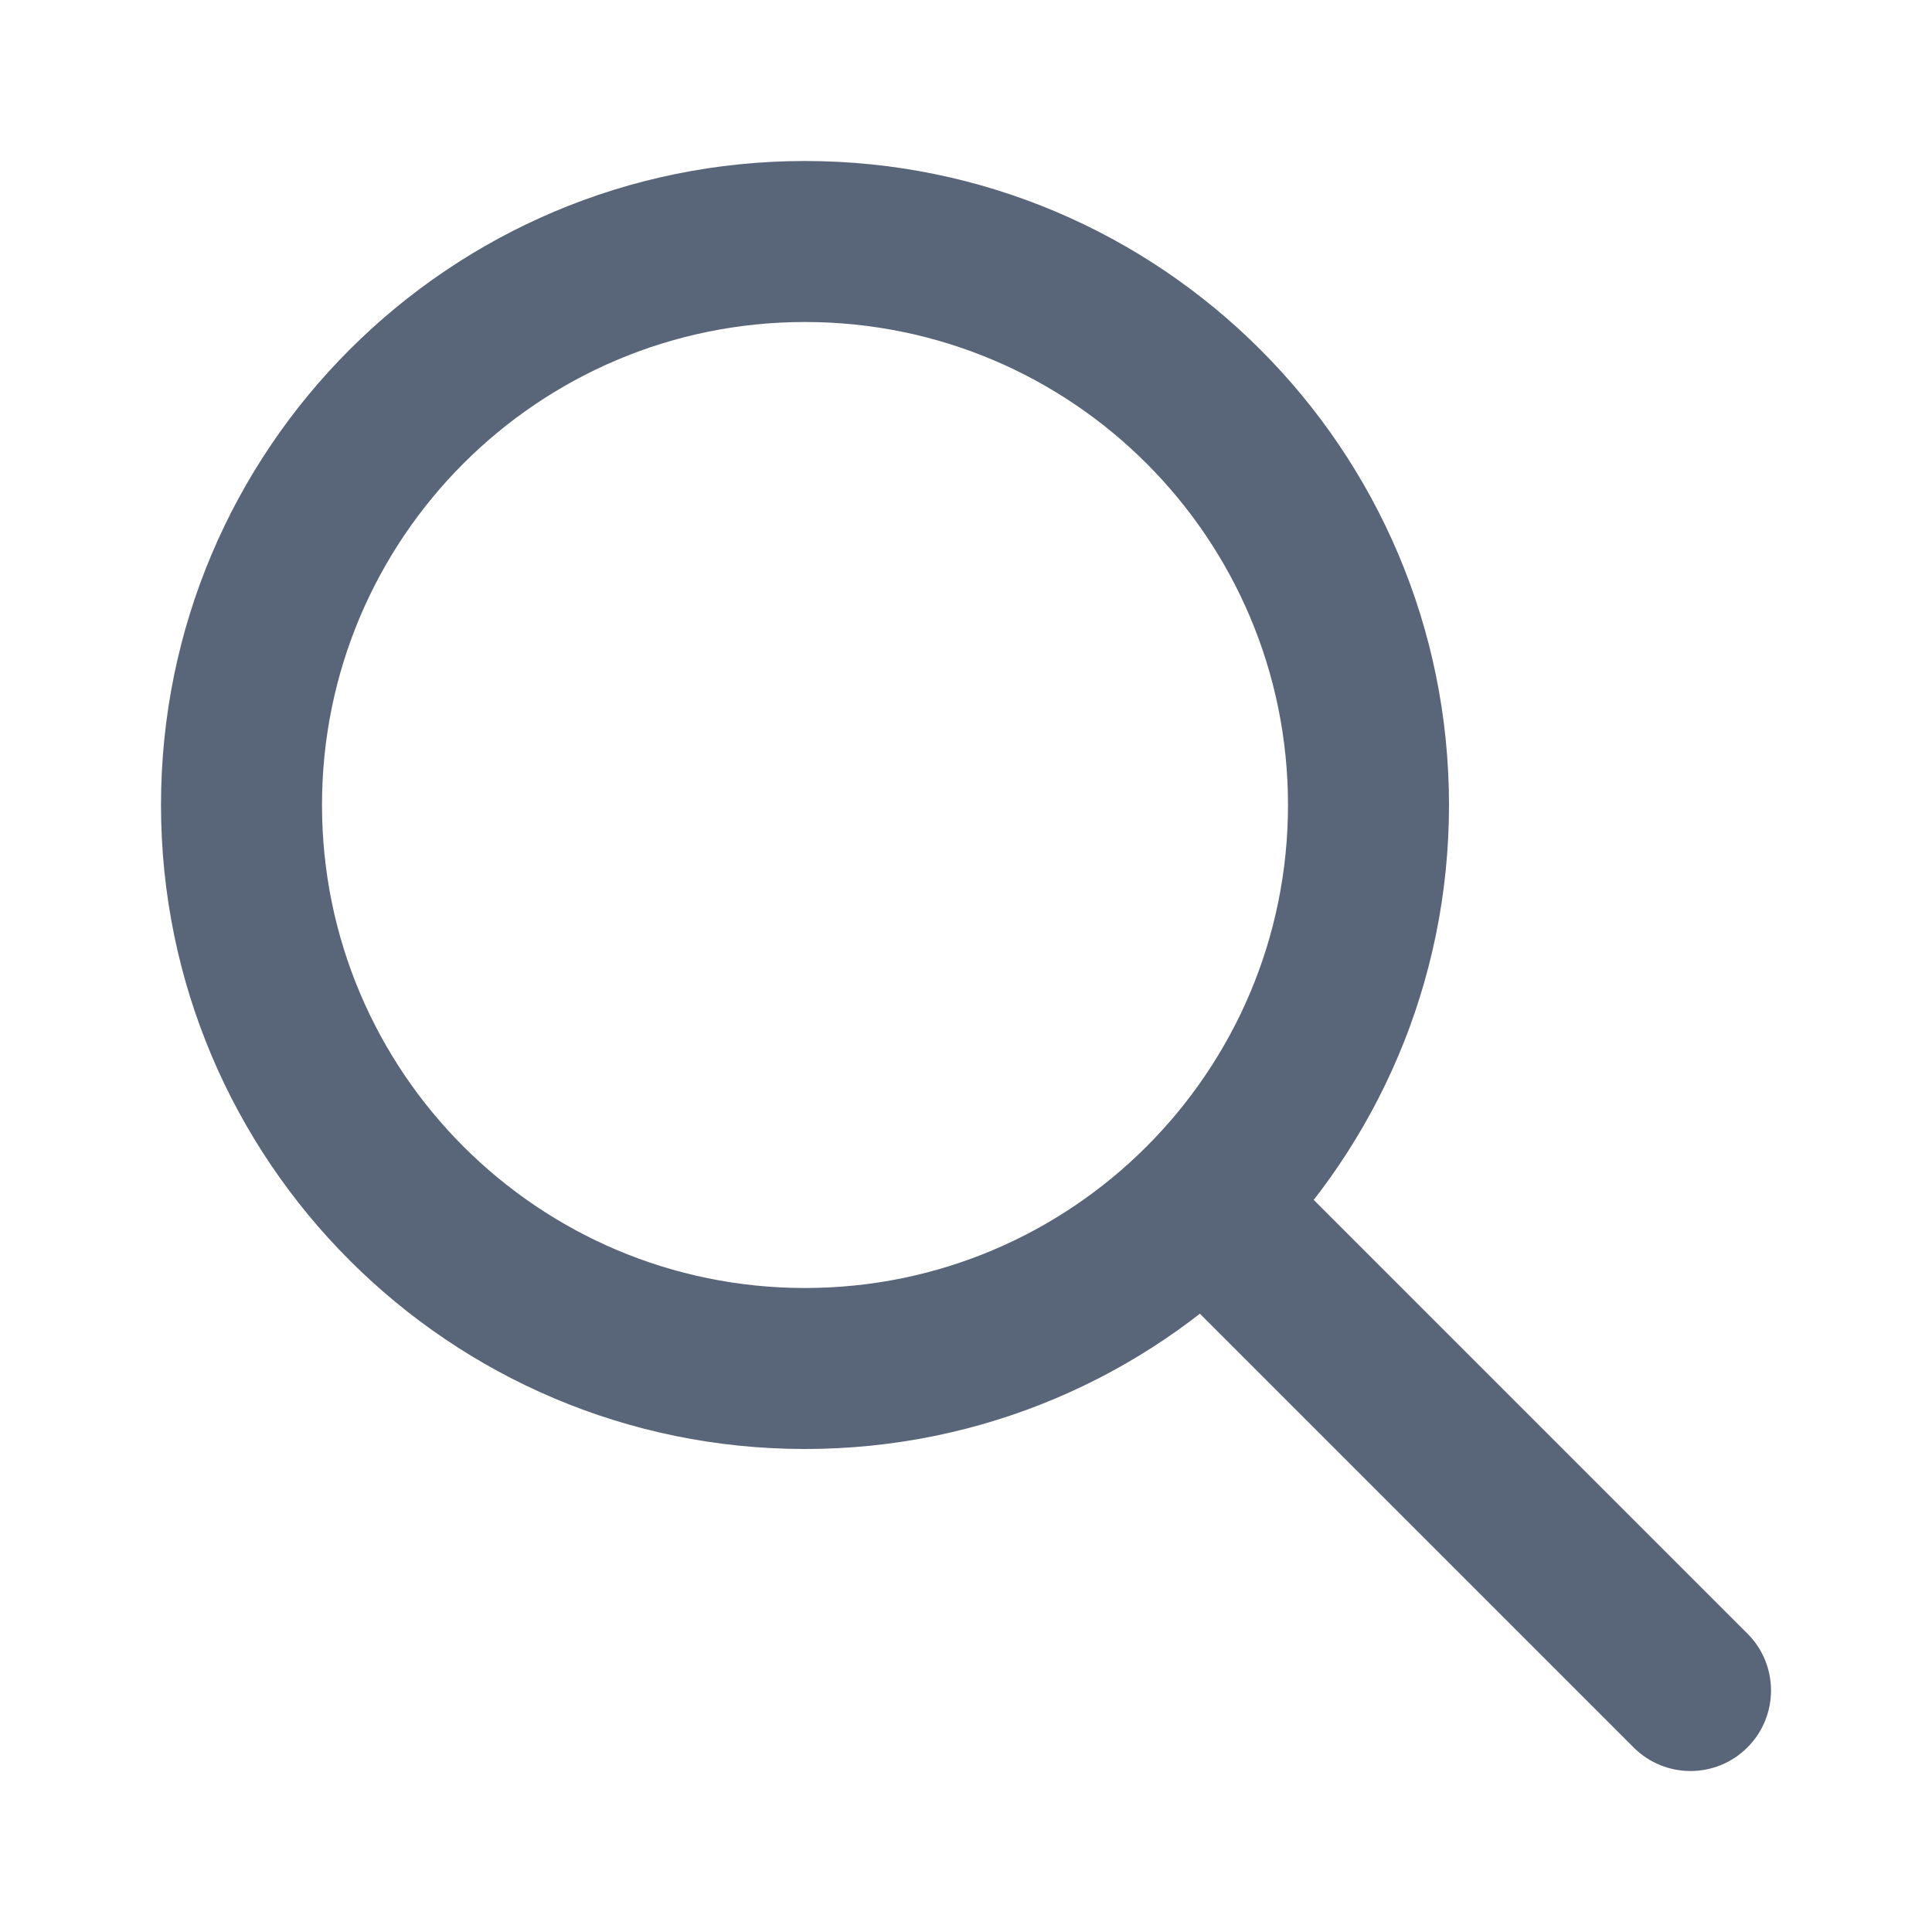
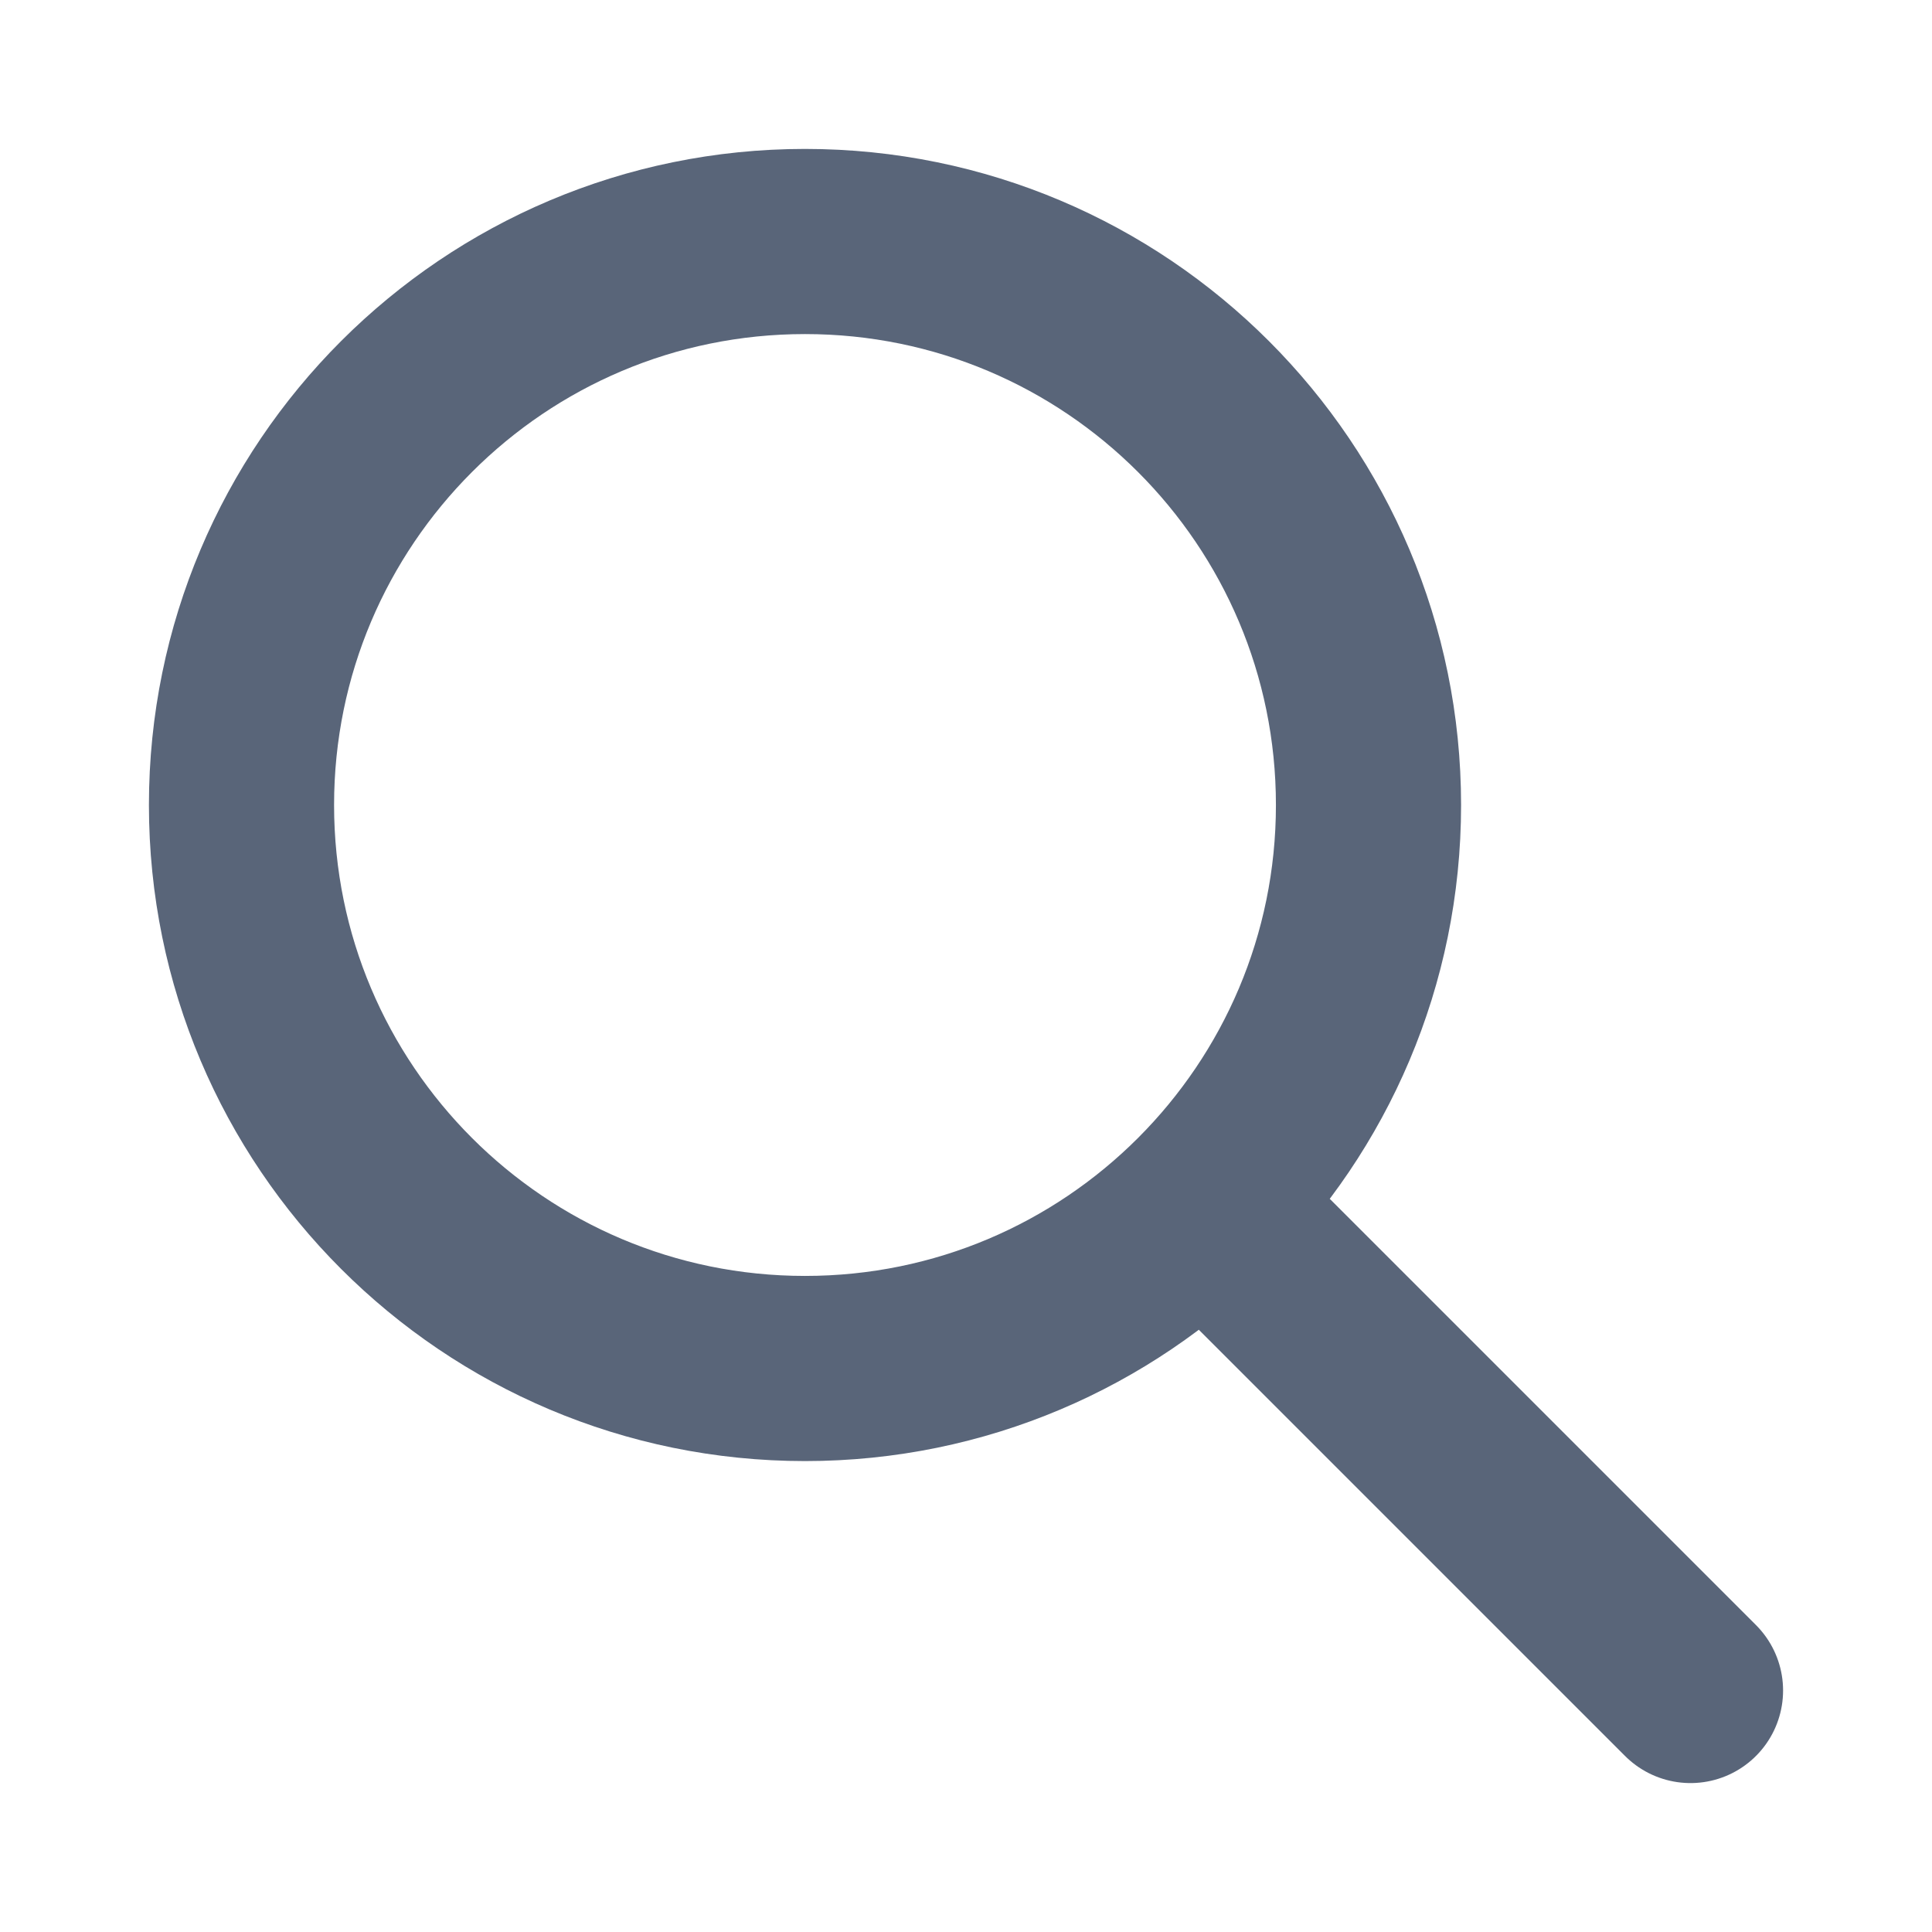
<svg xmlns="http://www.w3.org/2000/svg" preserveAspectRatio="none" overflow="visible" style="display: block;" width="24" height="24" viewBox="0 0 24 24" fill="none">
  <g id="Interface / Search_Magnifying_Glass">
-     <path id="Vector" d="M15.707 14.293C15.317 13.902 14.683 13.902 14.293 14.293C13.902 14.683 13.902 15.317 14.293 15.707L15 15L15.707 14.293ZM20.293 21.707C20.683 22.098 21.317 22.098 21.707 21.707C22.098 21.317 22.098 20.683 21.707 20.293L21 21L20.293 21.707ZM10 17V16C6.686 16 4 13.314 4 10H3H2C2 14.418 5.582 18 10 18V17ZM3 10H4C4 6.686 6.686 4 10 4V3V2C5.582 2 2 5.582 2 10H3ZM10 3V4C13.314 4 16 6.686 16 10H17H18C18 5.582 14.418 2 10 2V3ZM17 10H16C16 13.314 13.314 16 10 16V17V18C14.418 18 18 14.418 18 10H17ZM15 15L14.293 15.707L20.293 21.707L21 21L21.707 20.293L15.707 14.293L15 15Z" fill="#596579" />
+     <path id="Vector" d="M15 15L21 21M10 17C6.134 17 3 13.866 3 10C3 6.134 6.134 3 10 3C13.866 3 17 6.134 17 10C17 13.866 13.866 17 10 17Z" stroke-width="2.3" stroke-linecap="round" stroke-linejoin="round" stroke="#596579" />
  </g>
</svg>
